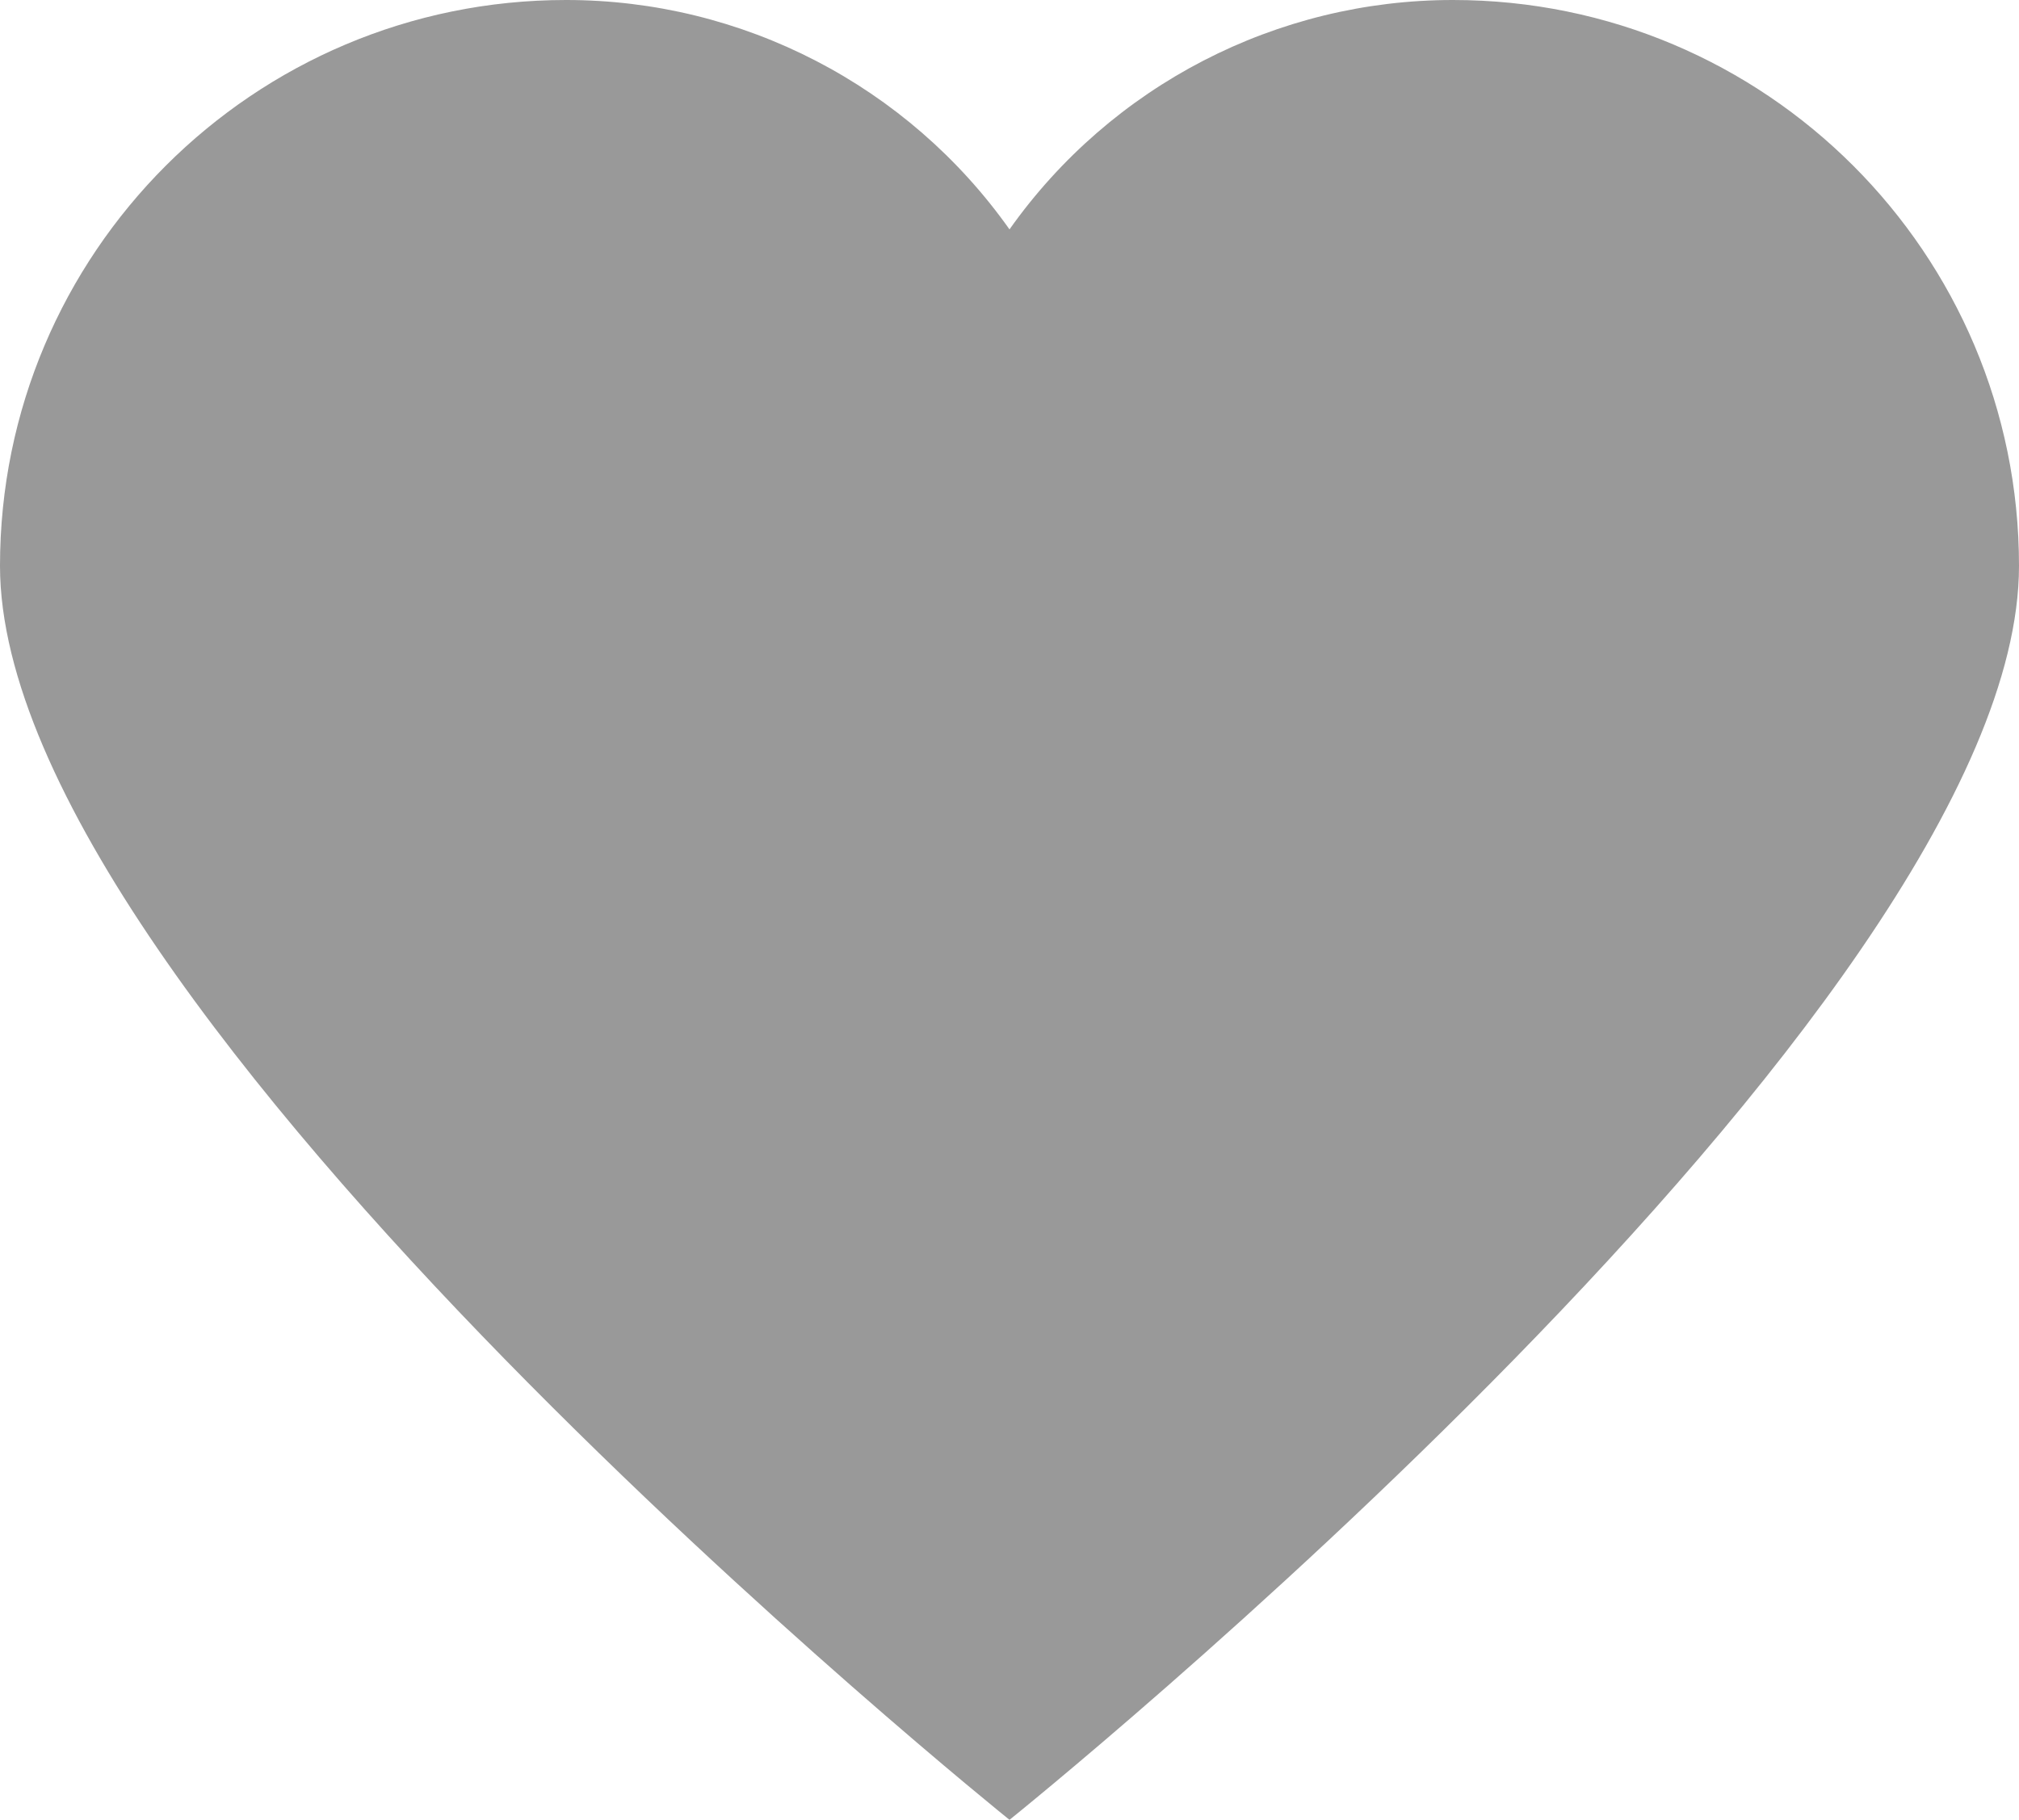
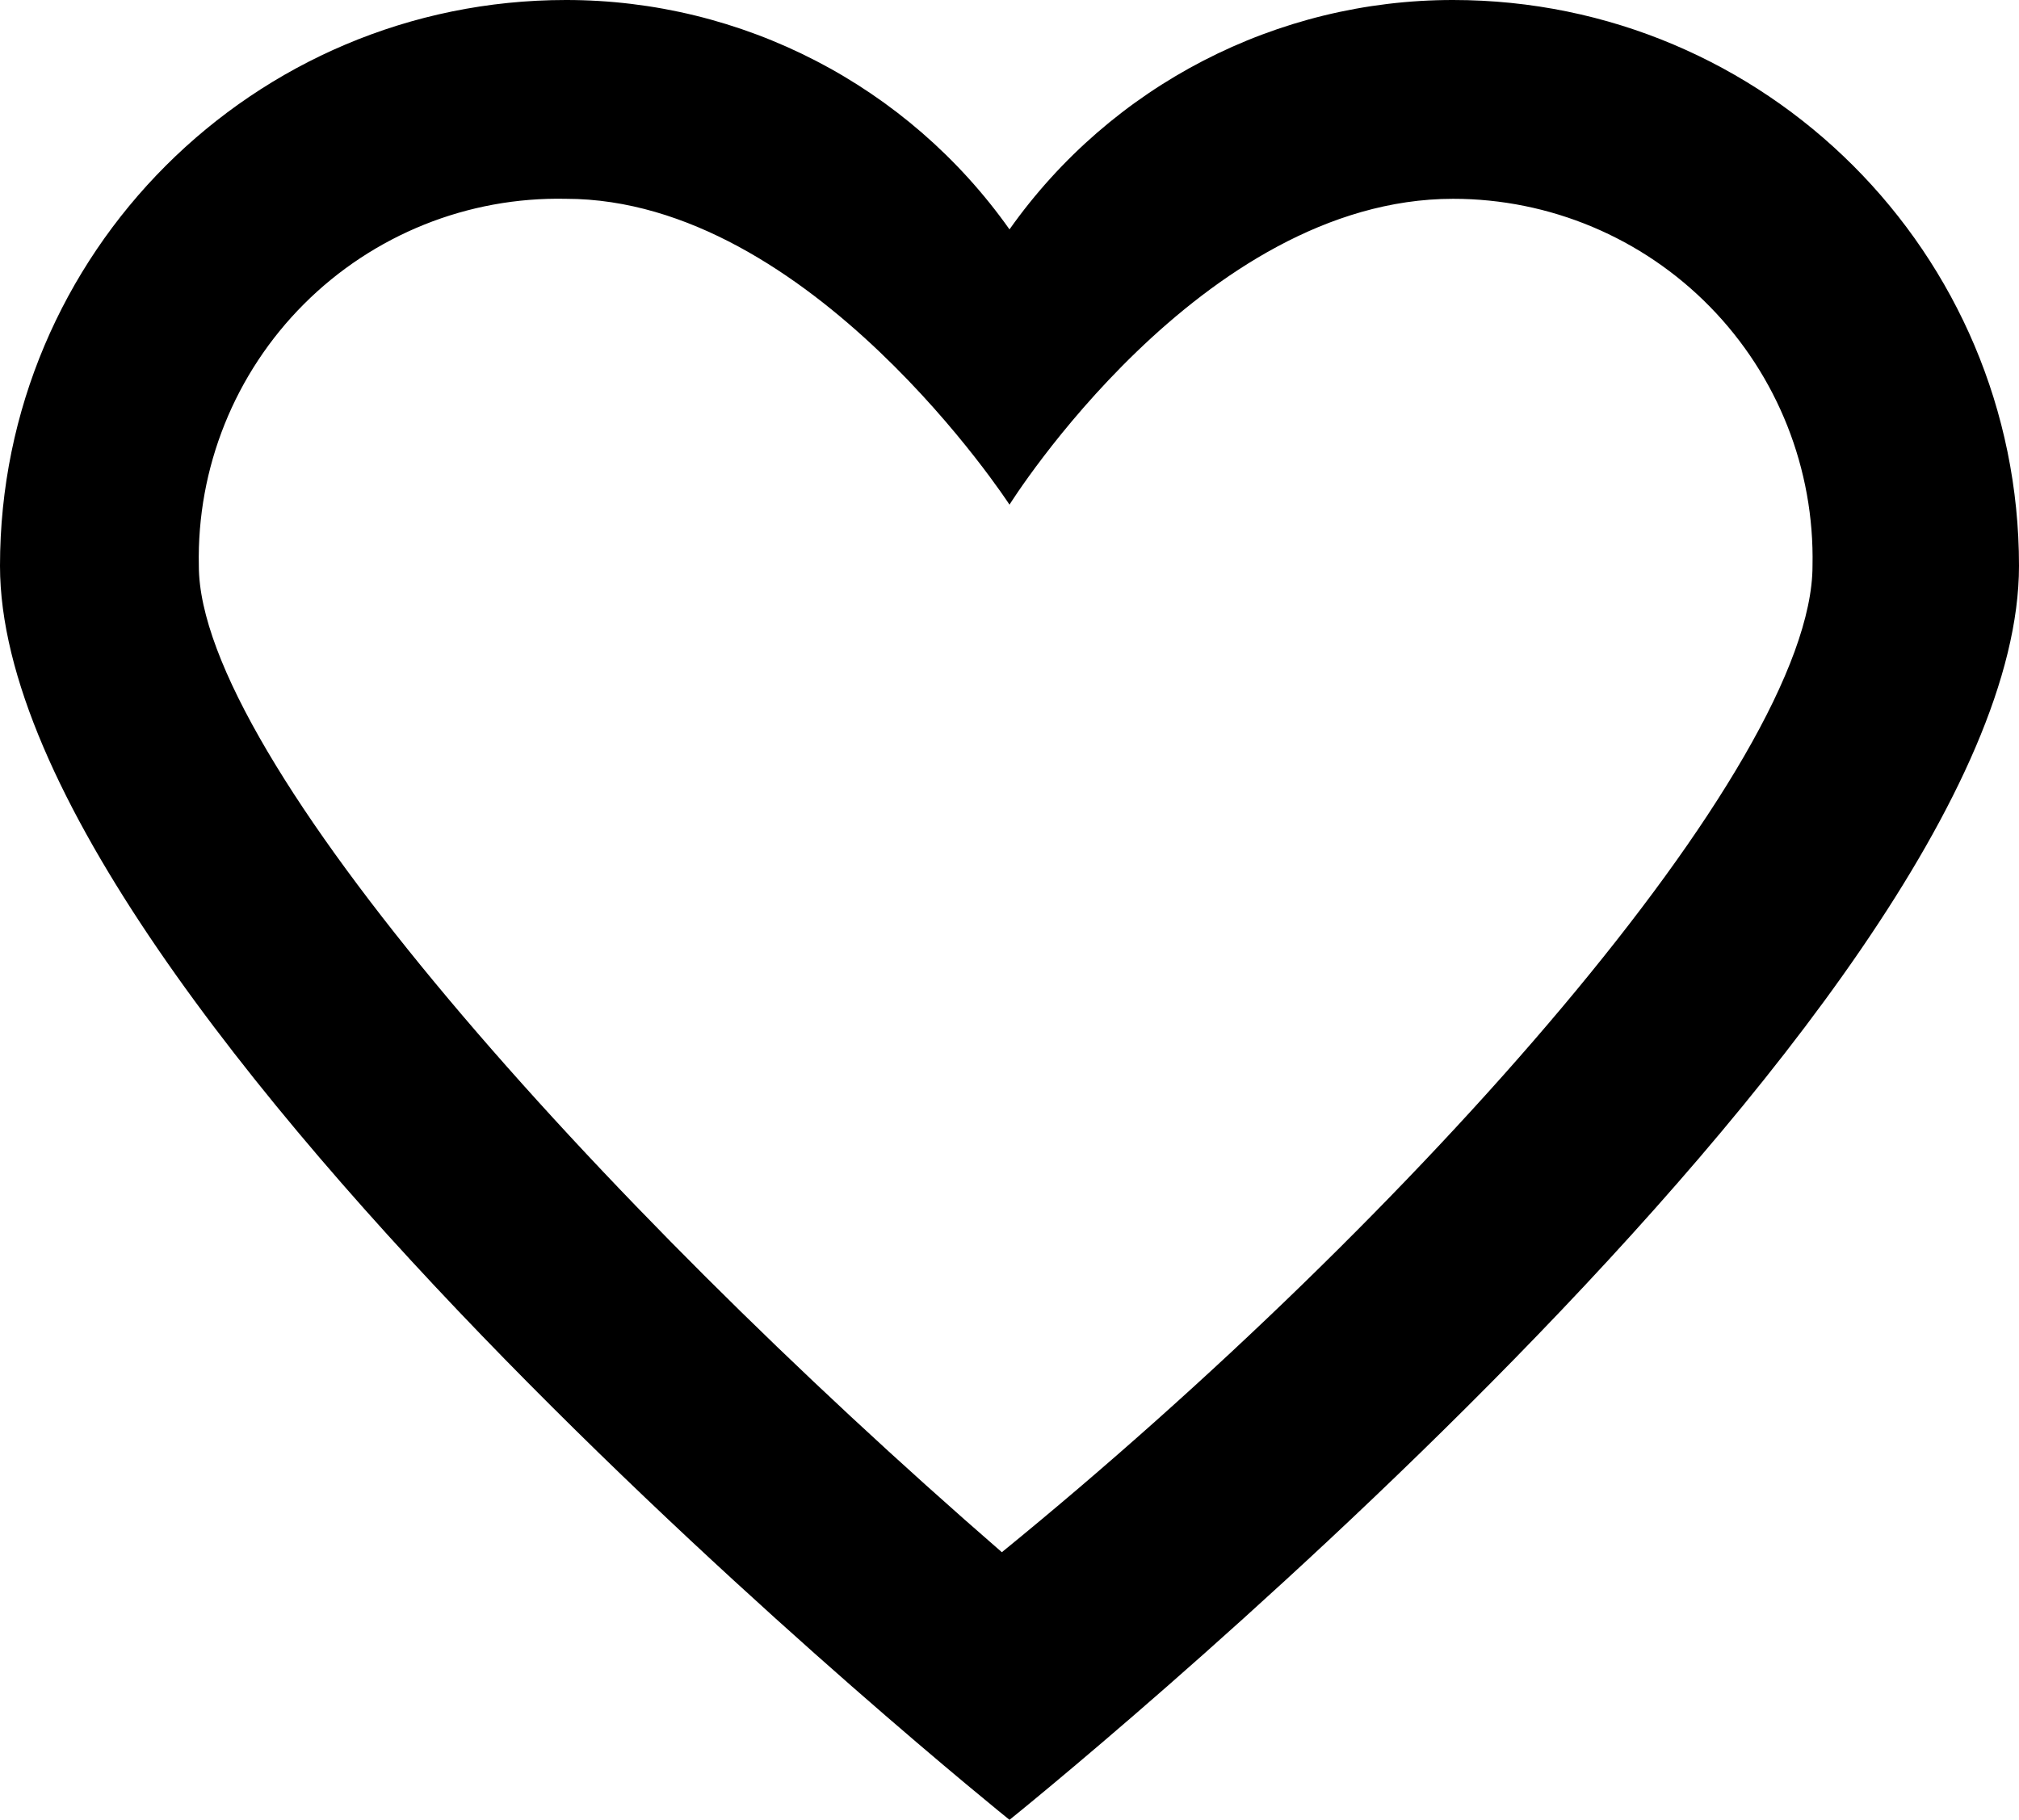
<svg xmlns="http://www.w3.org/2000/svg" viewBox="0 0 26.4 23.8">
-   <path fill="#999999" d="M20.8,1.6a7.1,7.1,0,0,0-5.8,3,7.1,7.1,0,0,0-5.8-3A7.4,7.4,0,0,0,1.8,9C1.8,14.8,15,25.4,15,25.4S28.2,14.8,28.2,9A7.4,7.4,0,0,0,20.8,1.6Z" transform="translate(-1.8 -1.6)" />
+   <path d="M20.8,1.6a7.1,7.1,0,0,0-5.8,3,7.1,7.1,0,0,0-5.8-3A7.4,7.4,0,0,0,1.8,9C1.8,14.8,15,25.4,15,25.4S28.2,14.8,28.2,9A7.4,7.4,0,0,0,20.8,1.6Zm0,2.6A4.7,4.7,0,0,1,25.5,9c0,2.6-5.2,8.5-10.6,12.9C9.6,17.3,4.4,11.5,4.4,9A4.7,4.7,0,0,1,9.2,4.2c3.2,0,5.8,4,5.8,4s2.5-4,5.8-4" transform="translate(-1.8 -1.6)" />
</svg>
